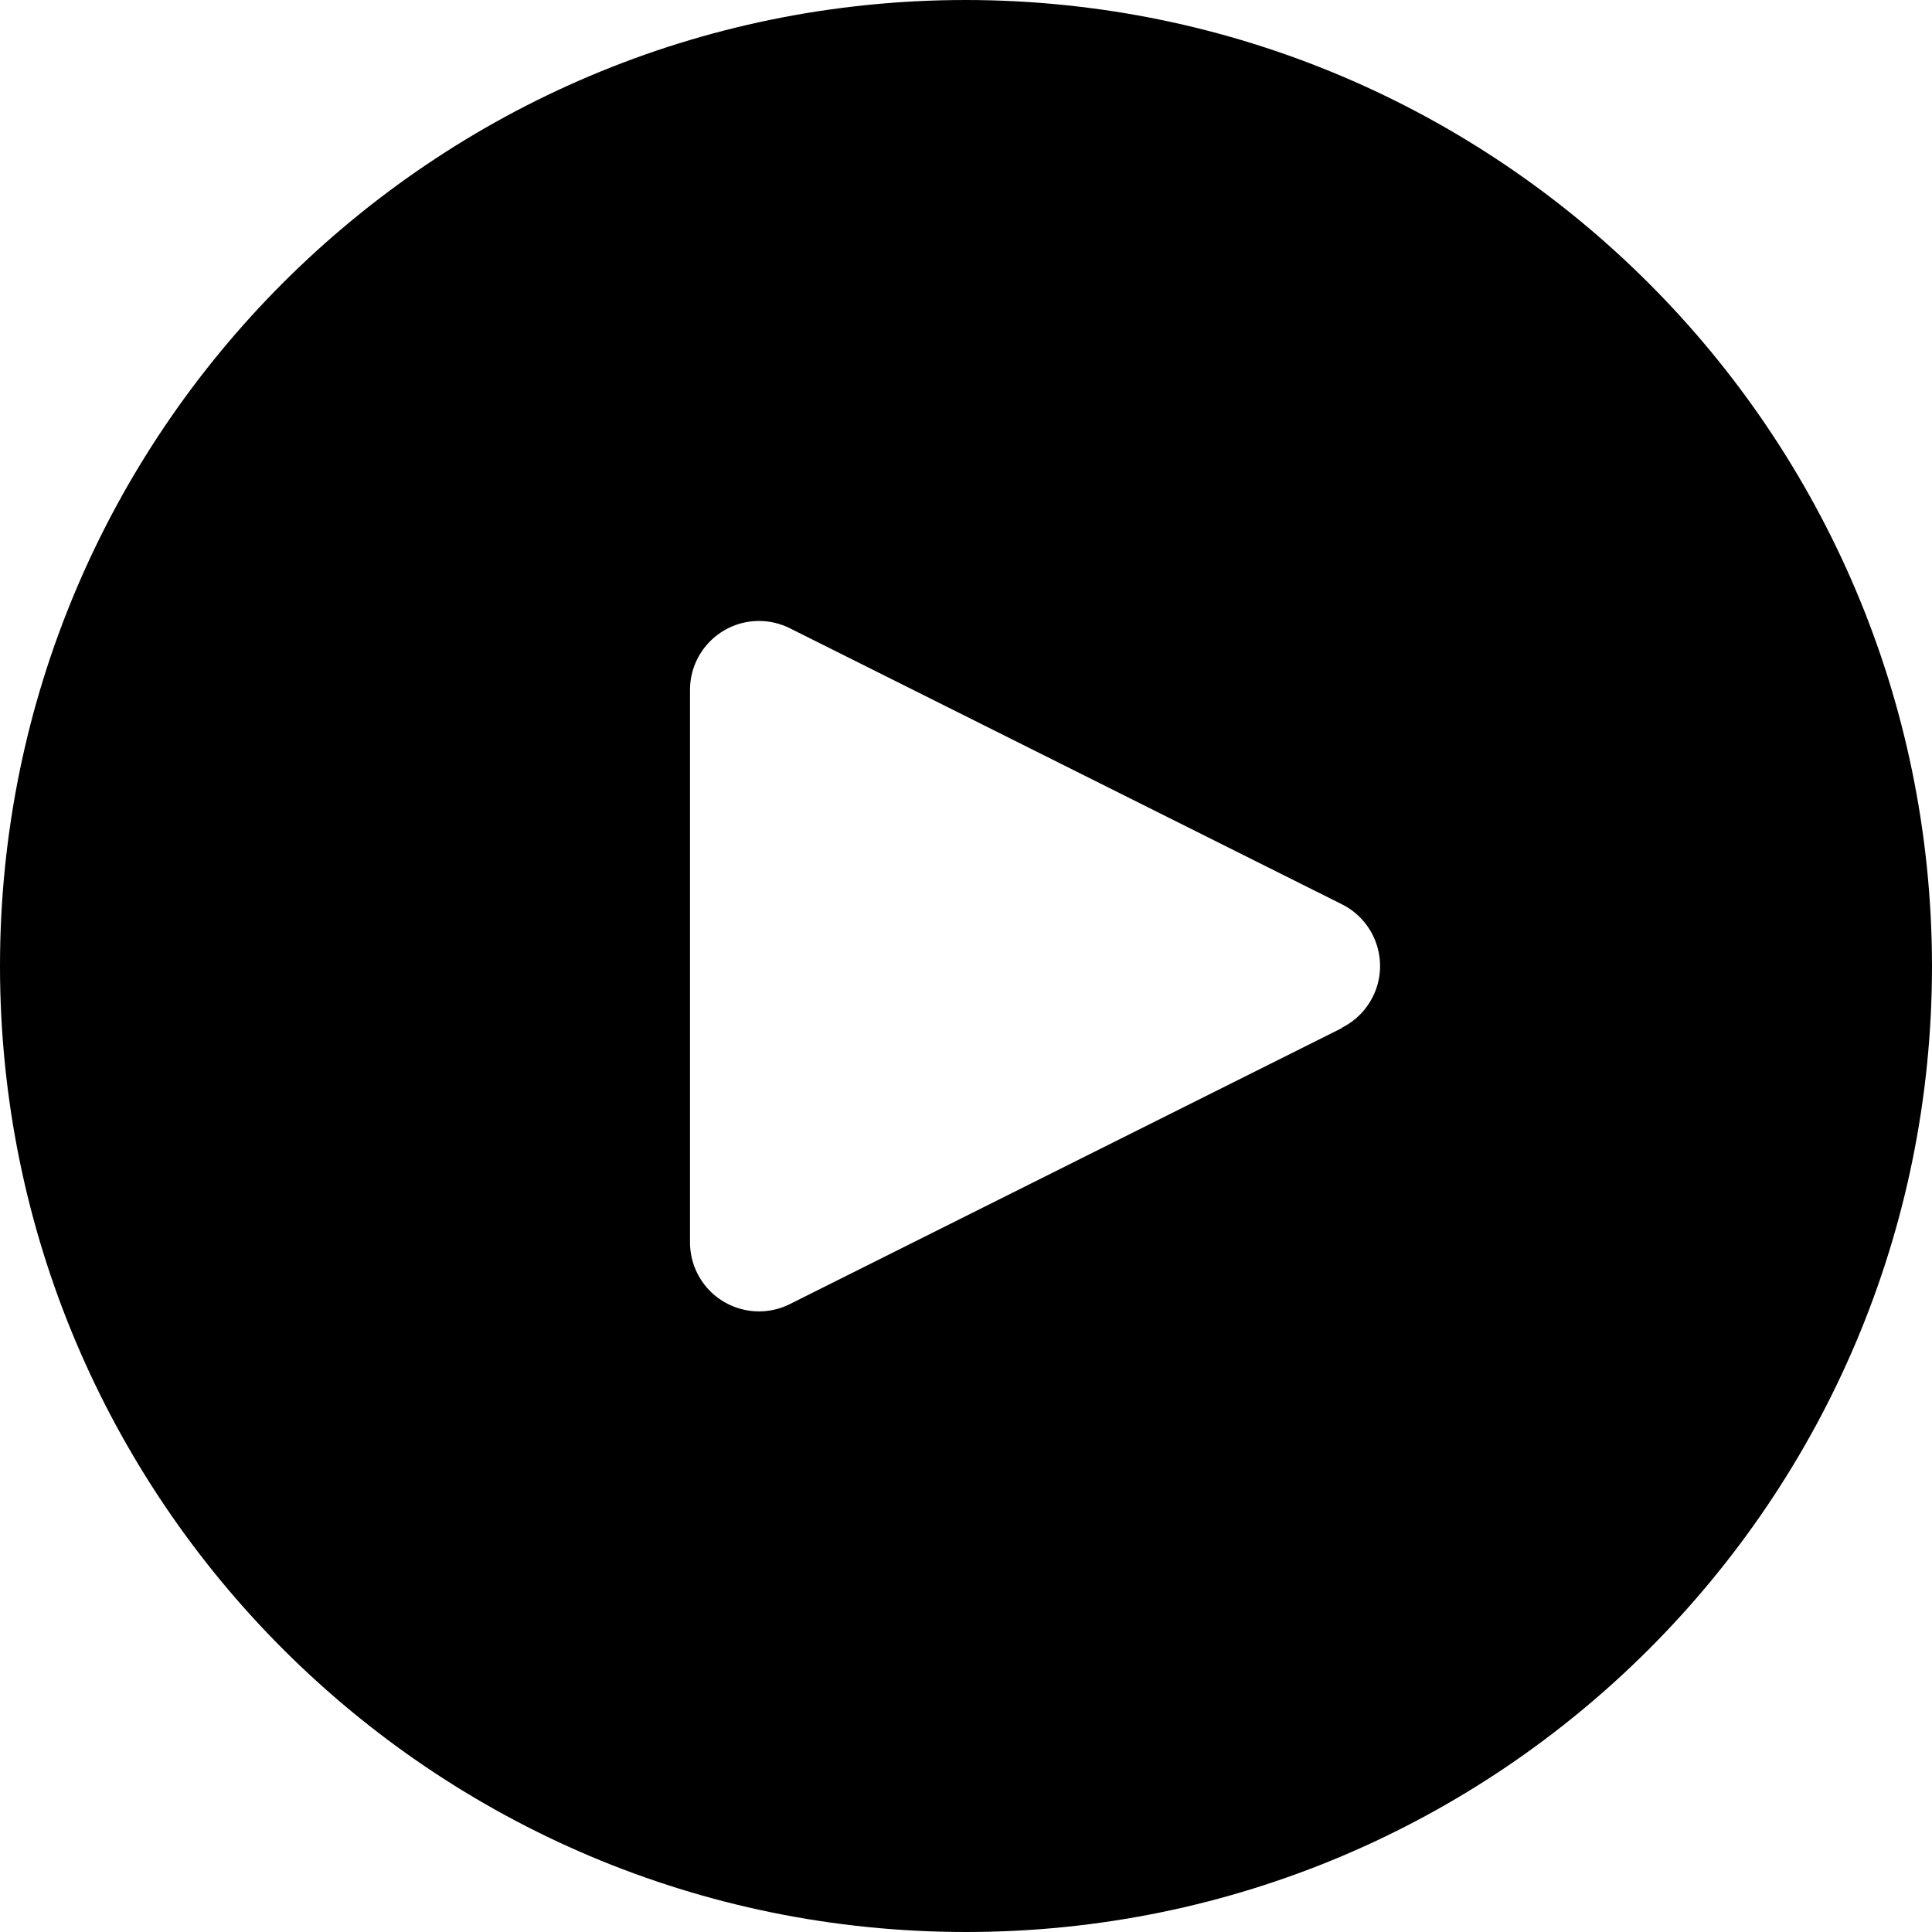
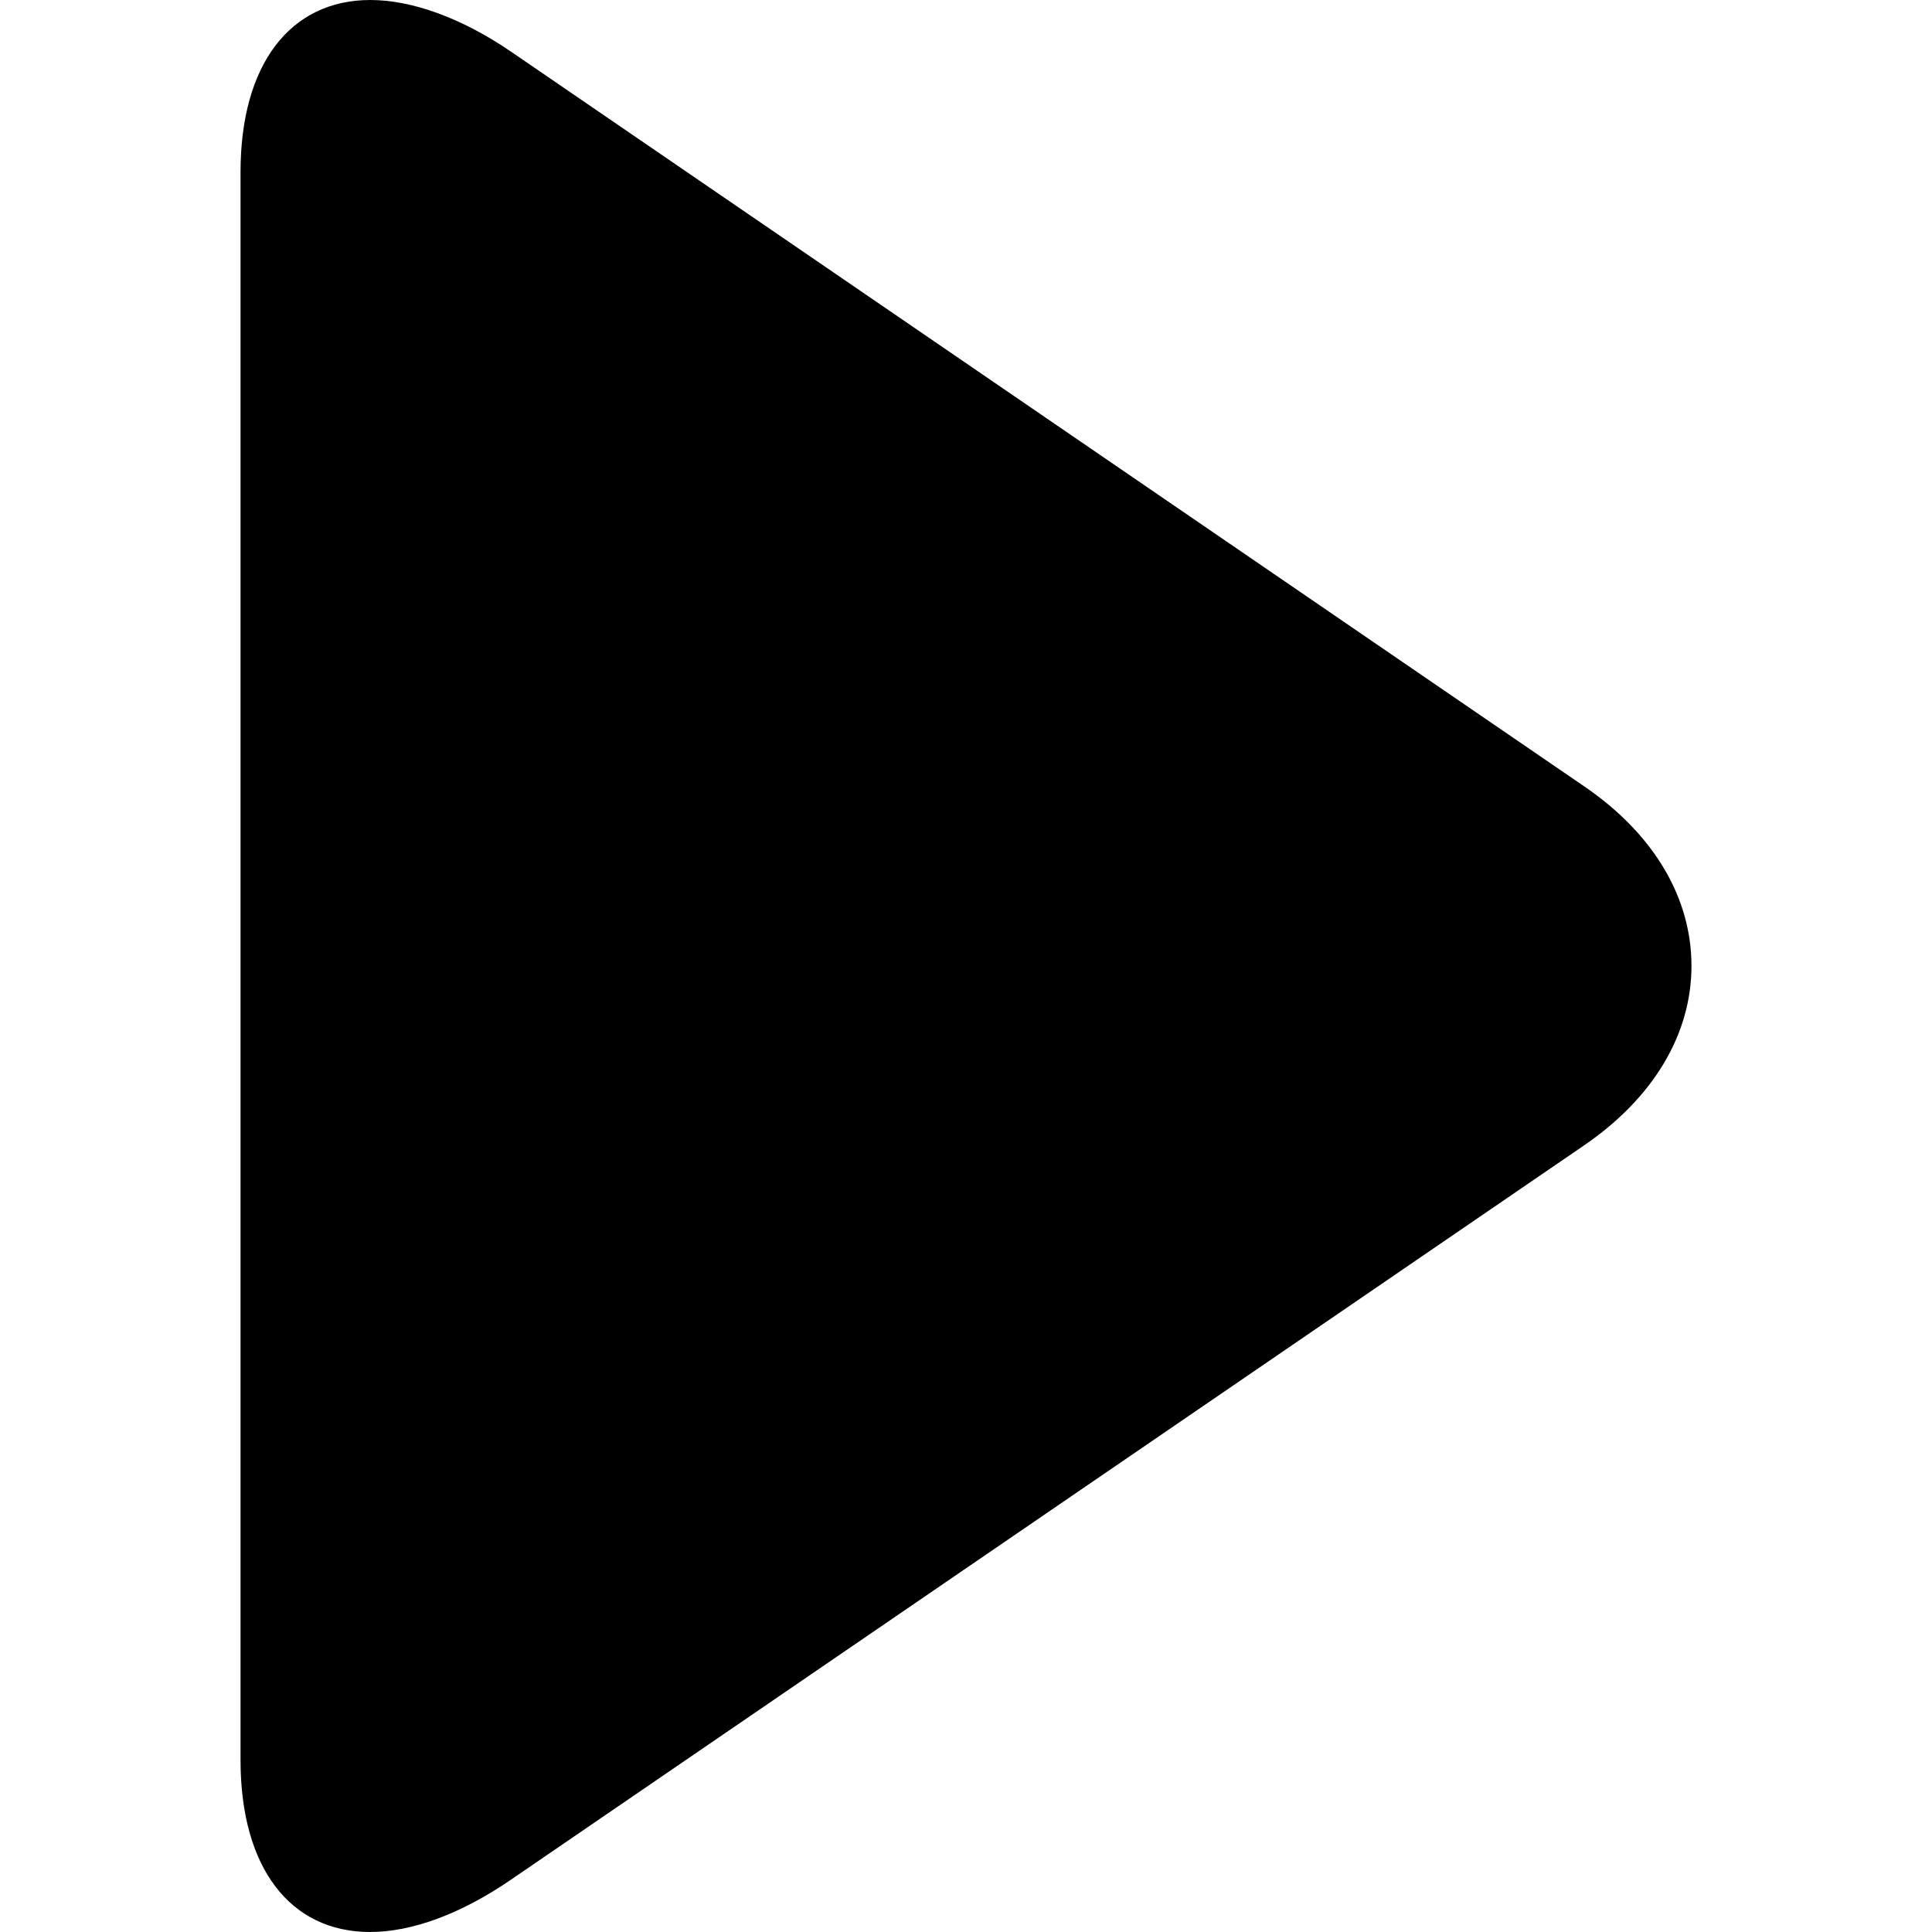
- <svg xmlns="http://www.w3.org/2000/svg" version="1.1" id="Capa_1" x="0px" y="0px" viewBox="0 0 477.867 477.867" style="enable-background:new 0 0 477.867 477.867;" xml:space="preserve">
+ <svg xmlns="http://www.w3.org/2000/svg" version="1.1" id="Layer_1" x="0px" y="0px" viewBox="0 0 494.148 494.148" style="enable-background:new 0 0 494.148 494.148;" xml:space="preserve">
  <g>
    <g>
-       <path d="M238.933,0C106.974,0,0,106.974,0,238.933s106.974,238.933,238.933,238.933s238.933-106.974,238.933-238.933    C477.726,107.033,370.834,0.141,238.933,0z M339.557,246.546c-1.654,3.318-4.343,6.008-7.662,7.662v0.085L195.362,322.56    c-8.432,4.213-18.682,0.794-22.896-7.638c-1.198-2.397-1.815-5.043-1.8-7.722V170.667c-0.004-9.426,7.633-17.07,17.059-17.075    c2.651-0.001,5.266,0.615,7.637,1.8l136.533,68.267C340.331,227.863,343.762,238.11,339.557,246.546z" />
+       <path d="M405.284,201.188L130.804,13.28C118.128,4.596,105.356,0,94.74,0C74.216,0,61.52,16.472,61.52,44.044v406.124    c0,27.54,12.68,43.98,33.156,43.98c10.632,0,23.2-4.6,35.904-13.308l274.608-187.904c17.66-12.104,27.44-28.392,27.44-45.884    C432.632,229.572,422.964,213.288,405.284,201.188z" />
    </g>
  </g>
+   <g>
+ </g>
+   <g>
+ </g>
+   <g>
+ </g>
+   <g>
+ </g>
+   <g>
+ </g>
+   <g>
+ </g>
+   <g>
+ </g>
+   <g>
+ </g>
+   <g>
+ </g>
+   <g>
+ </g>
+   <g>
+ </g>
+   <g>
+ </g>
+   <g>
+ </g>
+   <g>
+ </g>
+   <g>
+ </g>
</svg>
